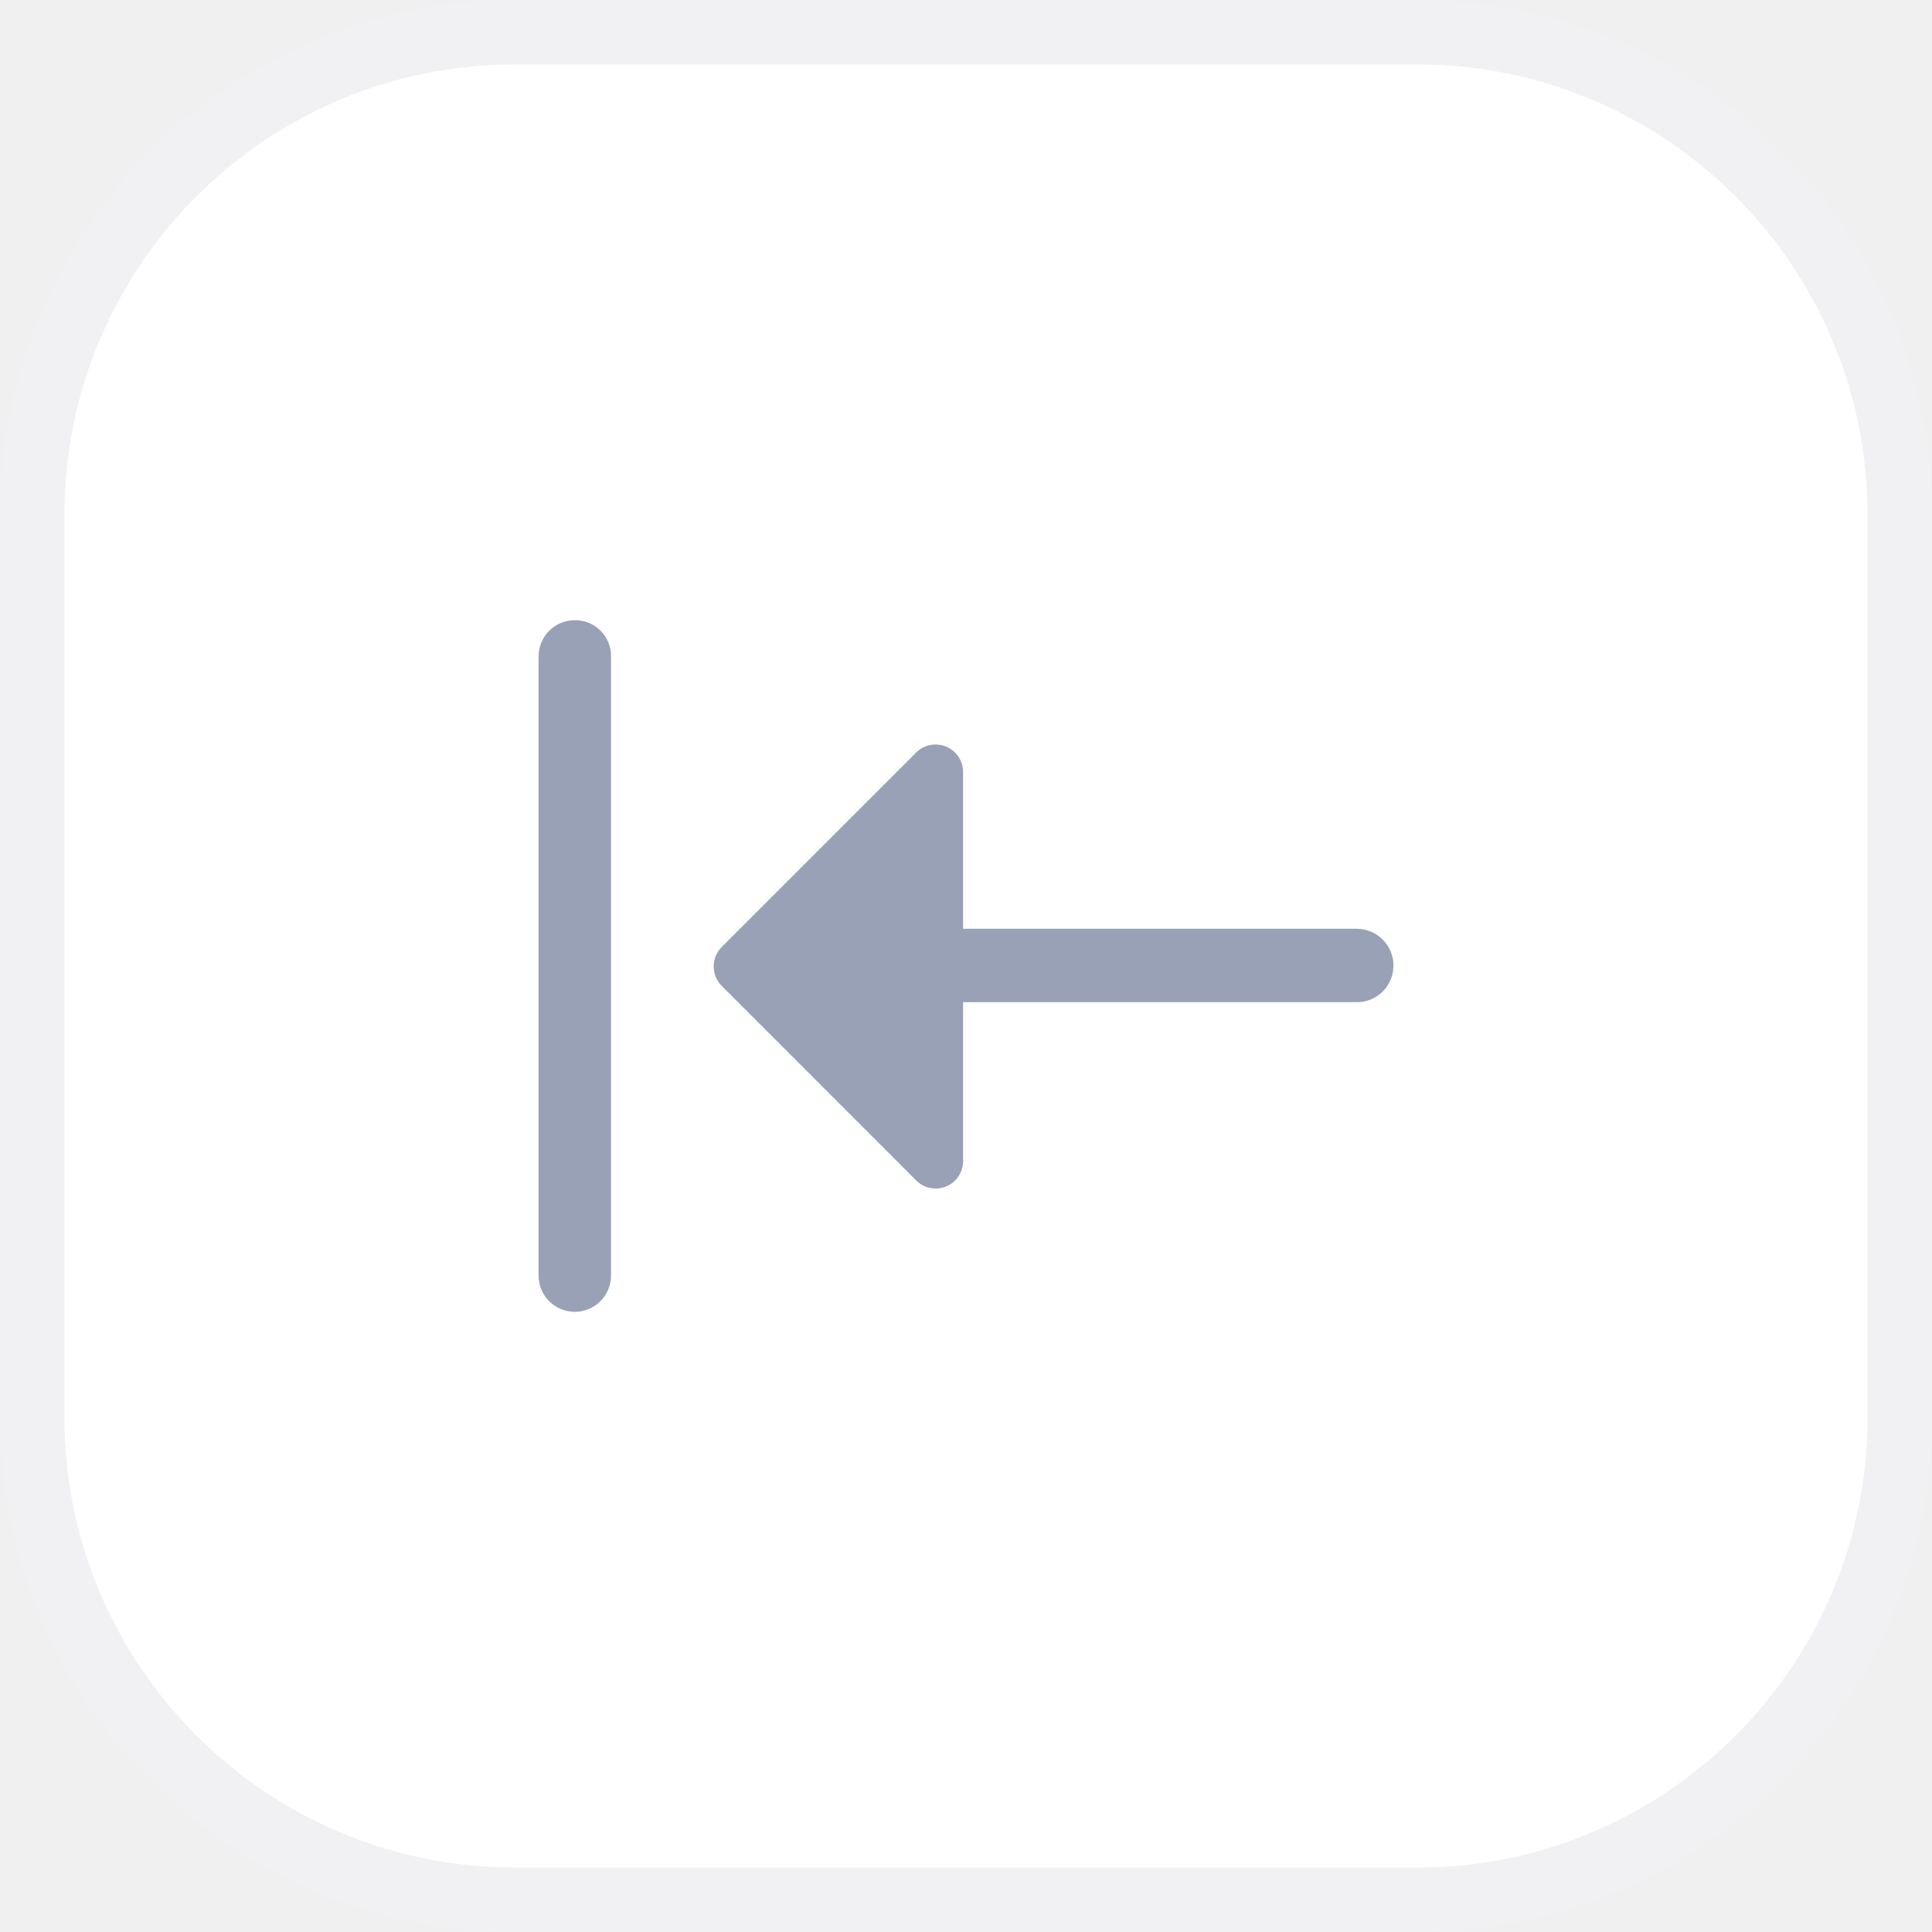
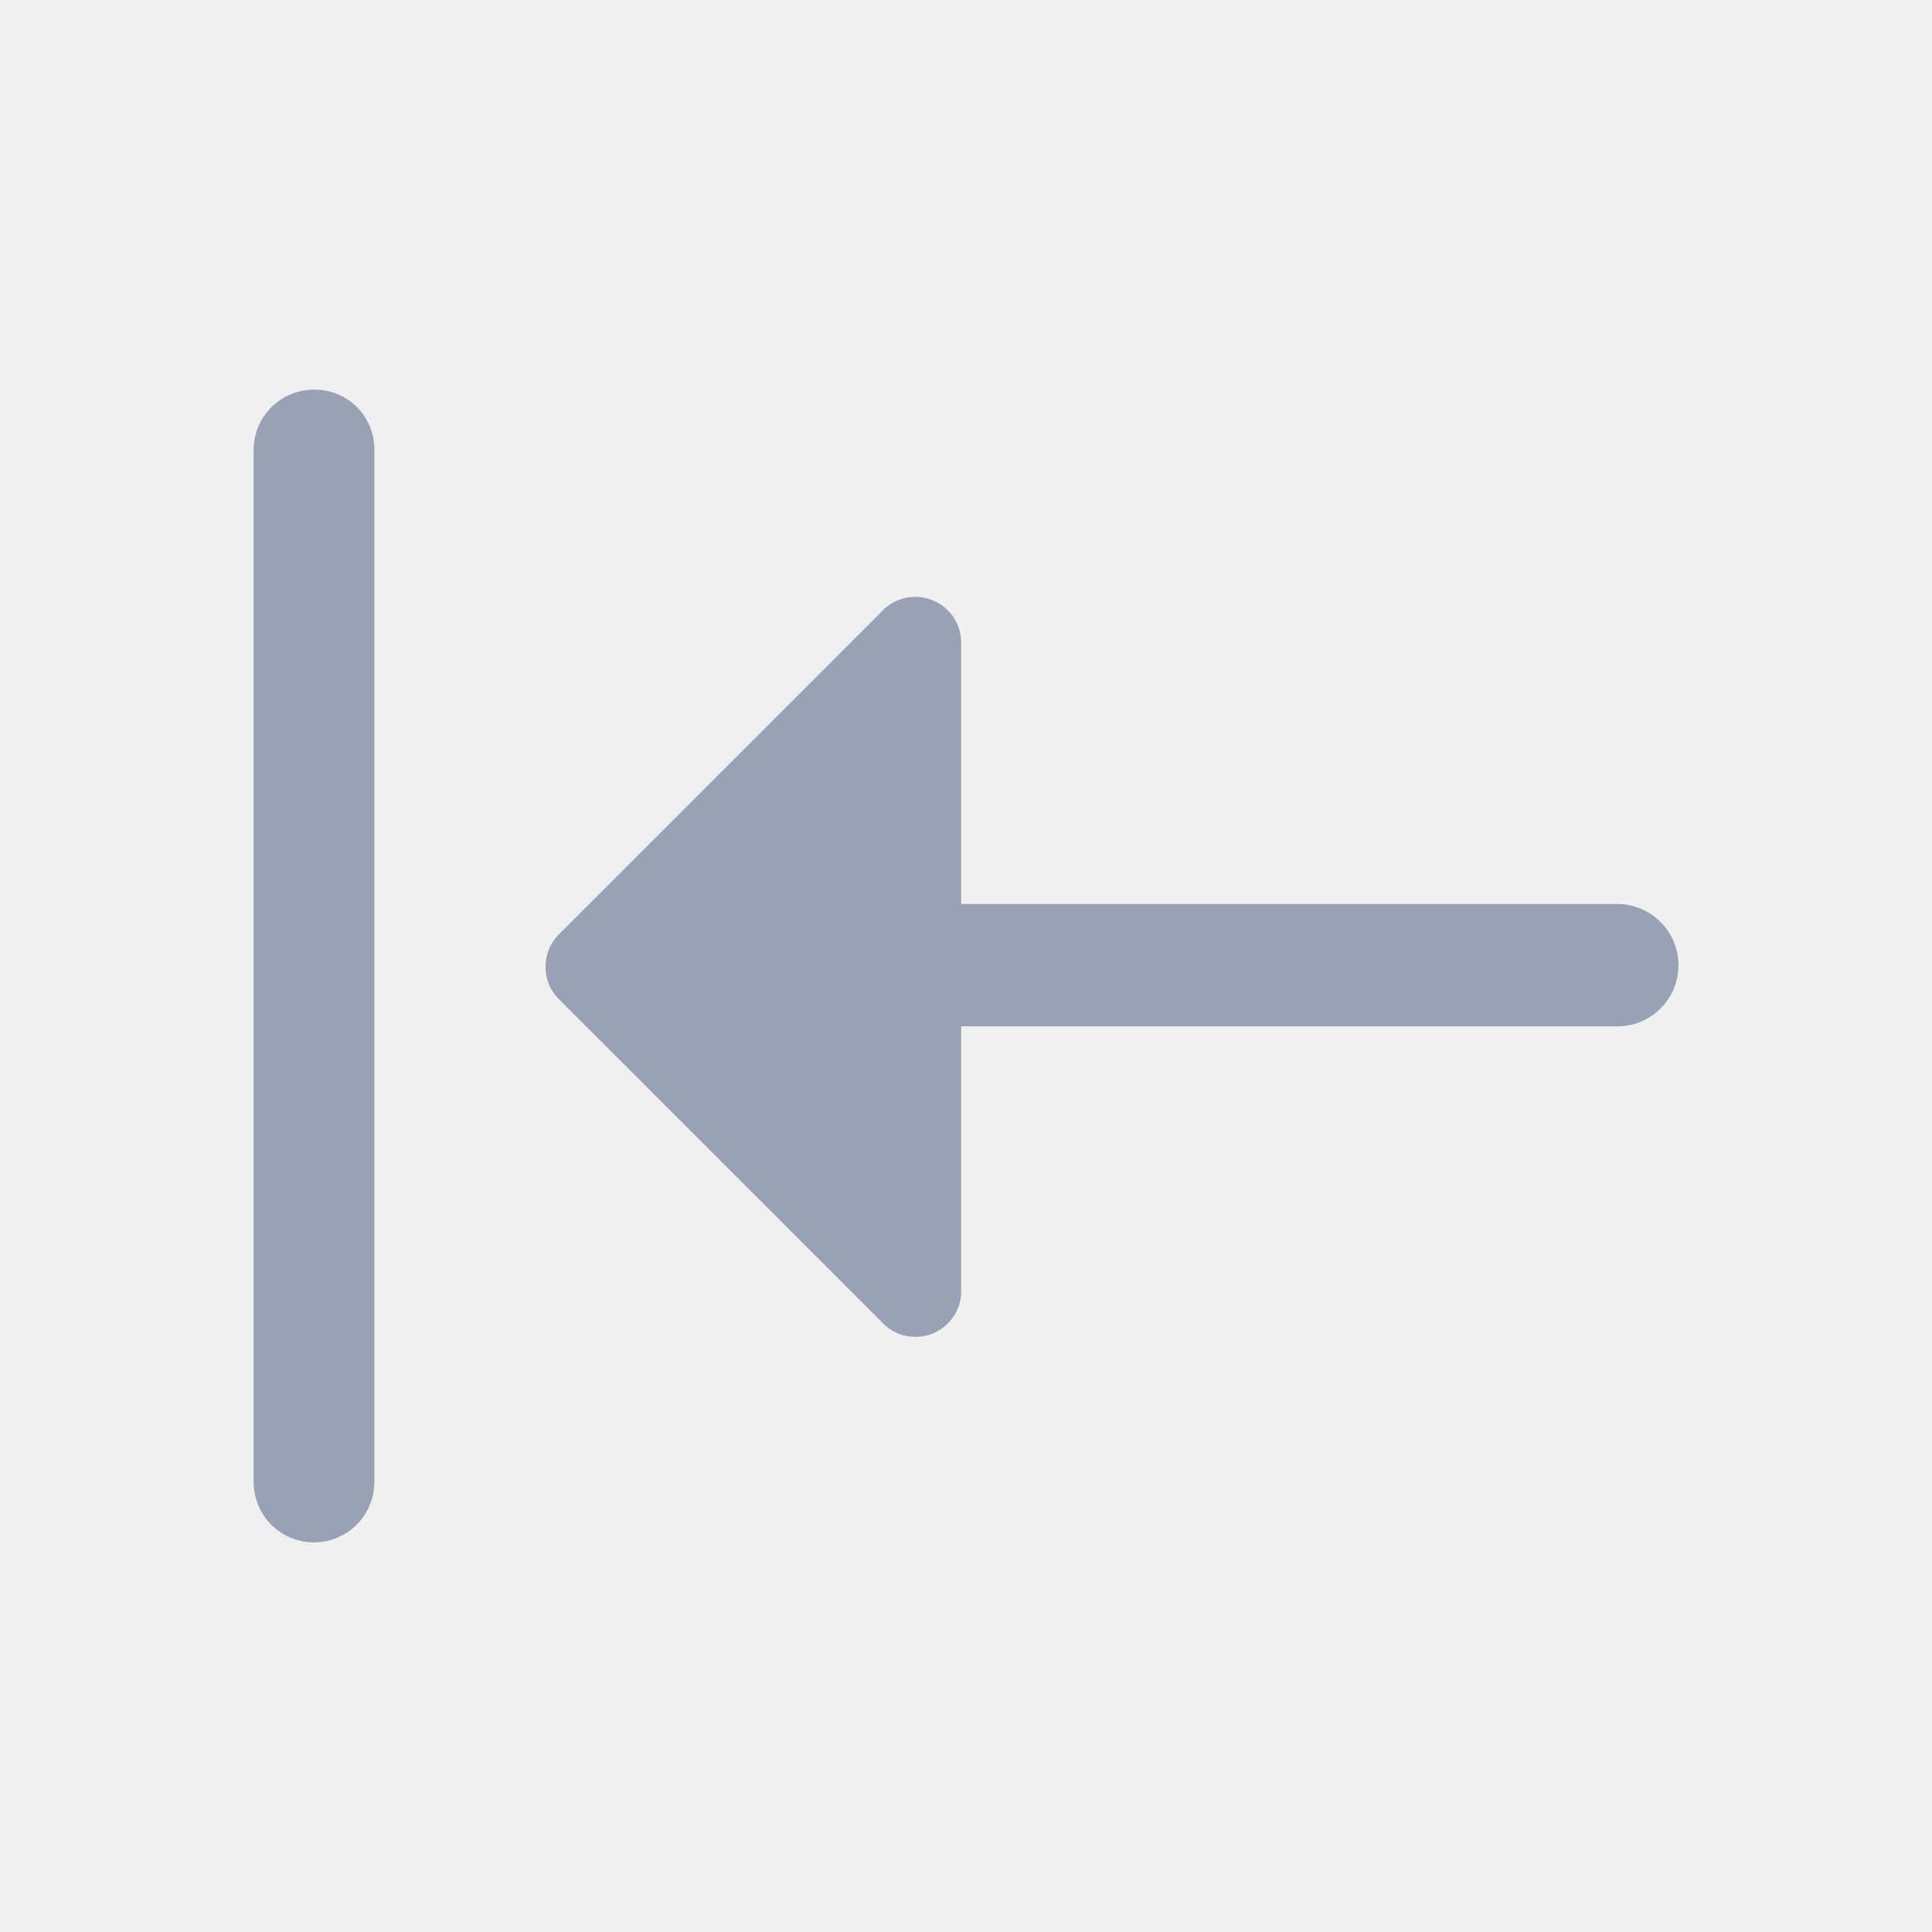
- <svg xmlns="http://www.w3.org/2000/svg" width="30" height="30" viewBox="0 0 30 30" fill="none">
-   <rect x="0.5" y="0.5" width="29" height="29" rx="7.5" fill="white" />
-   <rect x="0.5" y="0.5" width="29" height="29" rx="7.5" stroke="#F1F1F4" />
-   <path d="M21.637 15C21.636 15.149 21.576 15.29 21.471 15.396C21.366 15.501 21.224 15.561 21.075 15.562H14.955V18C14.961 18.089 14.938 18.178 14.891 18.254C14.844 18.33 14.774 18.39 14.691 18.424C14.608 18.457 14.516 18.465 14.429 18.444C14.342 18.423 14.264 18.375 14.205 18.308L11.205 15.307C11.126 15.227 11.082 15.12 11.082 15.008C11.082 14.895 11.126 14.787 11.205 14.707L14.205 11.707C14.263 11.641 14.34 11.594 14.425 11.573C14.511 11.552 14.601 11.558 14.683 11.59C14.765 11.622 14.835 11.678 14.884 11.752C14.933 11.825 14.957 11.912 14.955 12V14.422H21.075C21.15 14.424 21.224 14.439 21.293 14.469C21.361 14.498 21.424 14.541 21.476 14.595C21.528 14.648 21.569 14.712 21.597 14.781C21.625 14.851 21.639 14.925 21.637 15ZM8.925 9.63C8.776 9.63 8.633 9.689 8.527 9.795C8.422 9.9 8.363 10.043 8.363 10.193V19.808C8.363 19.957 8.422 20.1 8.527 20.205C8.633 20.311 8.776 20.37 8.925 20.37C9.074 20.37 9.217 20.311 9.323 20.205C9.428 20.1 9.488 19.957 9.488 19.808V10.193C9.489 10.118 9.475 10.045 9.447 9.976C9.419 9.907 9.377 9.845 9.325 9.793C9.273 9.74 9.21 9.699 9.142 9.671C9.073 9.643 8.999 9.629 8.925 9.63Z" fill="#99A1B7" />
+ <svg xmlns="http://www.w3.org/2000/svg" width="18" height="18" viewBox="0 0 18 18" fill="none">
+   <path d="M15.637 9C15.636 9.149 15.576 9.291 15.471 9.396C15.366 9.501 15.224 9.561 15.075 9.562H8.955V12C8.961 12.089 8.939 12.178 8.891 12.254C8.844 12.33 8.774 12.389 8.691 12.424C8.608 12.457 8.516 12.464 8.429 12.444C8.342 12.423 8.264 12.375 8.205 12.307L5.205 9.307C5.126 9.228 5.082 9.12 5.082 9.008C5.082 8.895 5.126 8.787 5.205 8.707L8.205 5.707C8.263 5.641 8.34 5.594 8.425 5.573C8.511 5.552 8.601 5.558 8.683 5.59C8.765 5.622 8.835 5.678 8.884 5.752C8.933 5.825 8.958 5.912 8.955 6V8.422H15.075C15.15 8.423 15.224 8.439 15.293 8.469C15.361 8.498 15.424 8.541 15.476 8.595C15.528 8.648 15.569 8.712 15.597 8.781C15.625 8.851 15.639 8.925 15.637 9ZM2.925 3.63C2.776 3.63 2.633 3.689 2.527 3.795C2.422 3.9 2.363 4.043 2.363 4.192V13.807C2.363 13.957 2.422 14.1 2.527 14.205C2.633 14.311 2.776 14.37 2.925 14.37C3.074 14.37 3.217 14.311 3.323 14.205C3.428 14.1 3.488 13.957 3.488 13.807V4.192C3.489 4.118 3.475 4.045 3.447 3.976C3.419 3.907 3.377 3.845 3.325 3.792C3.273 3.74 3.21 3.699 3.142 3.671C3.073 3.643 2.999 3.629 2.925 3.63Z" fill="#99A1B7" />
</svg>
